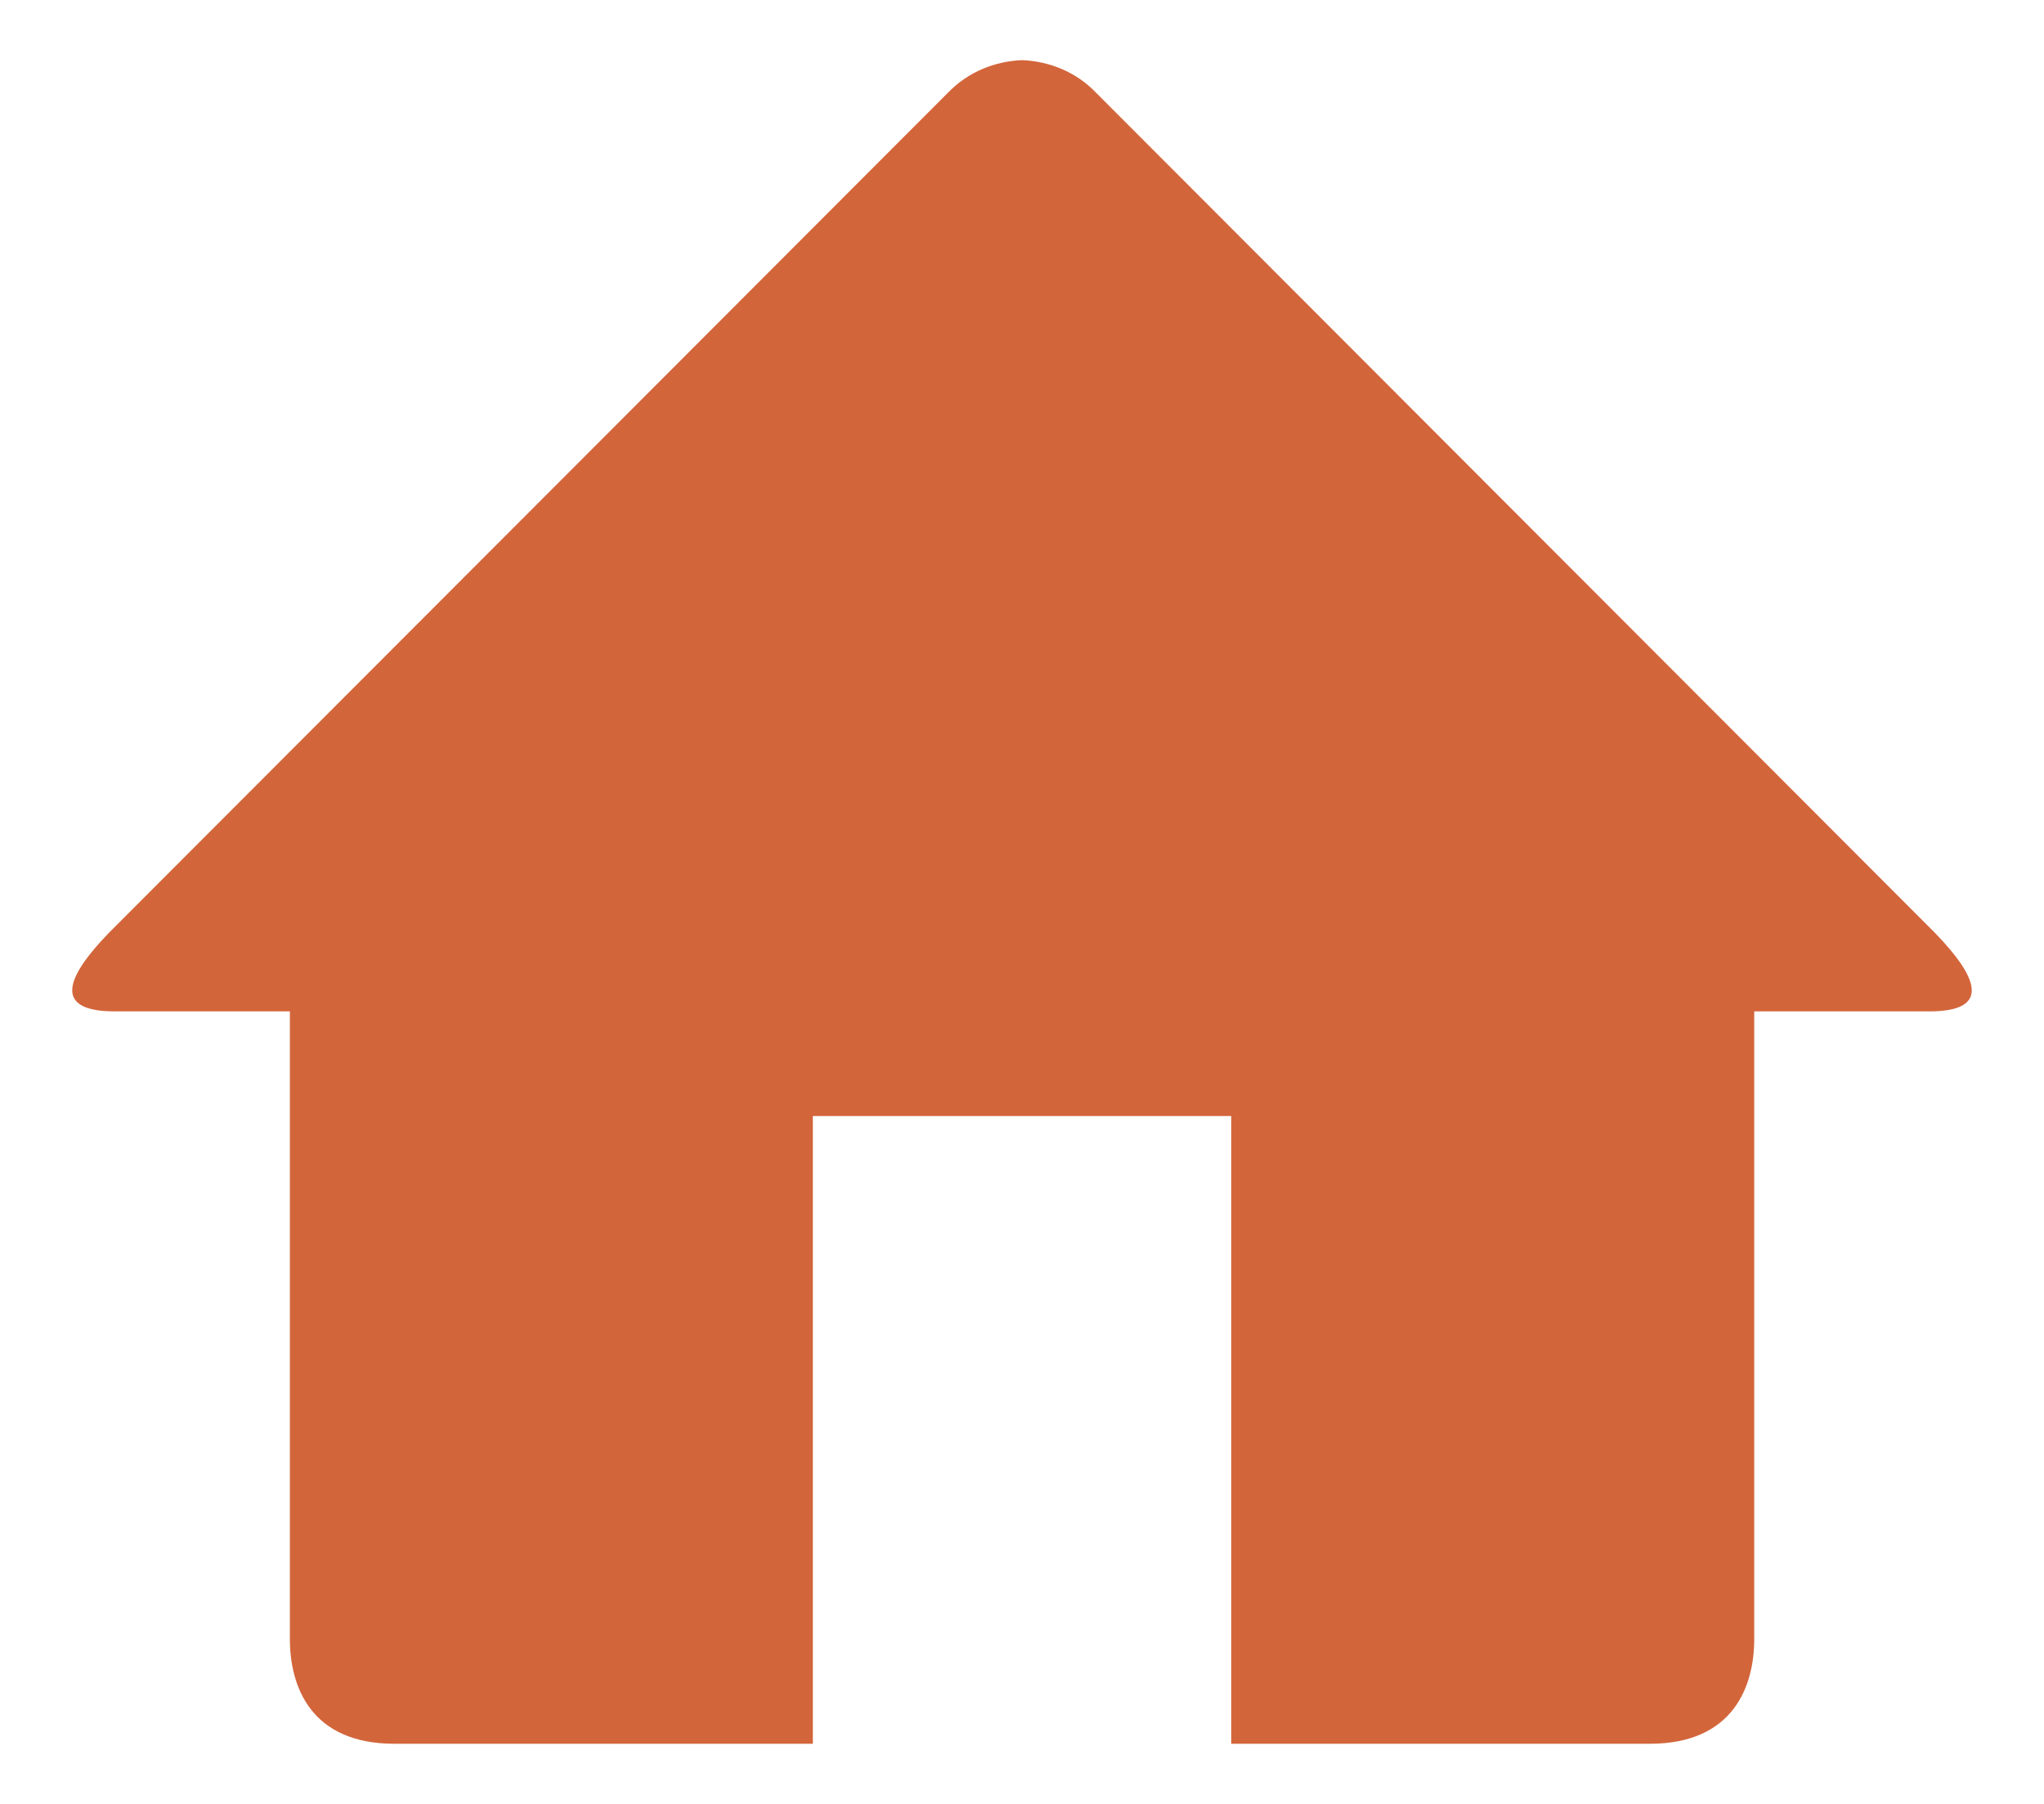
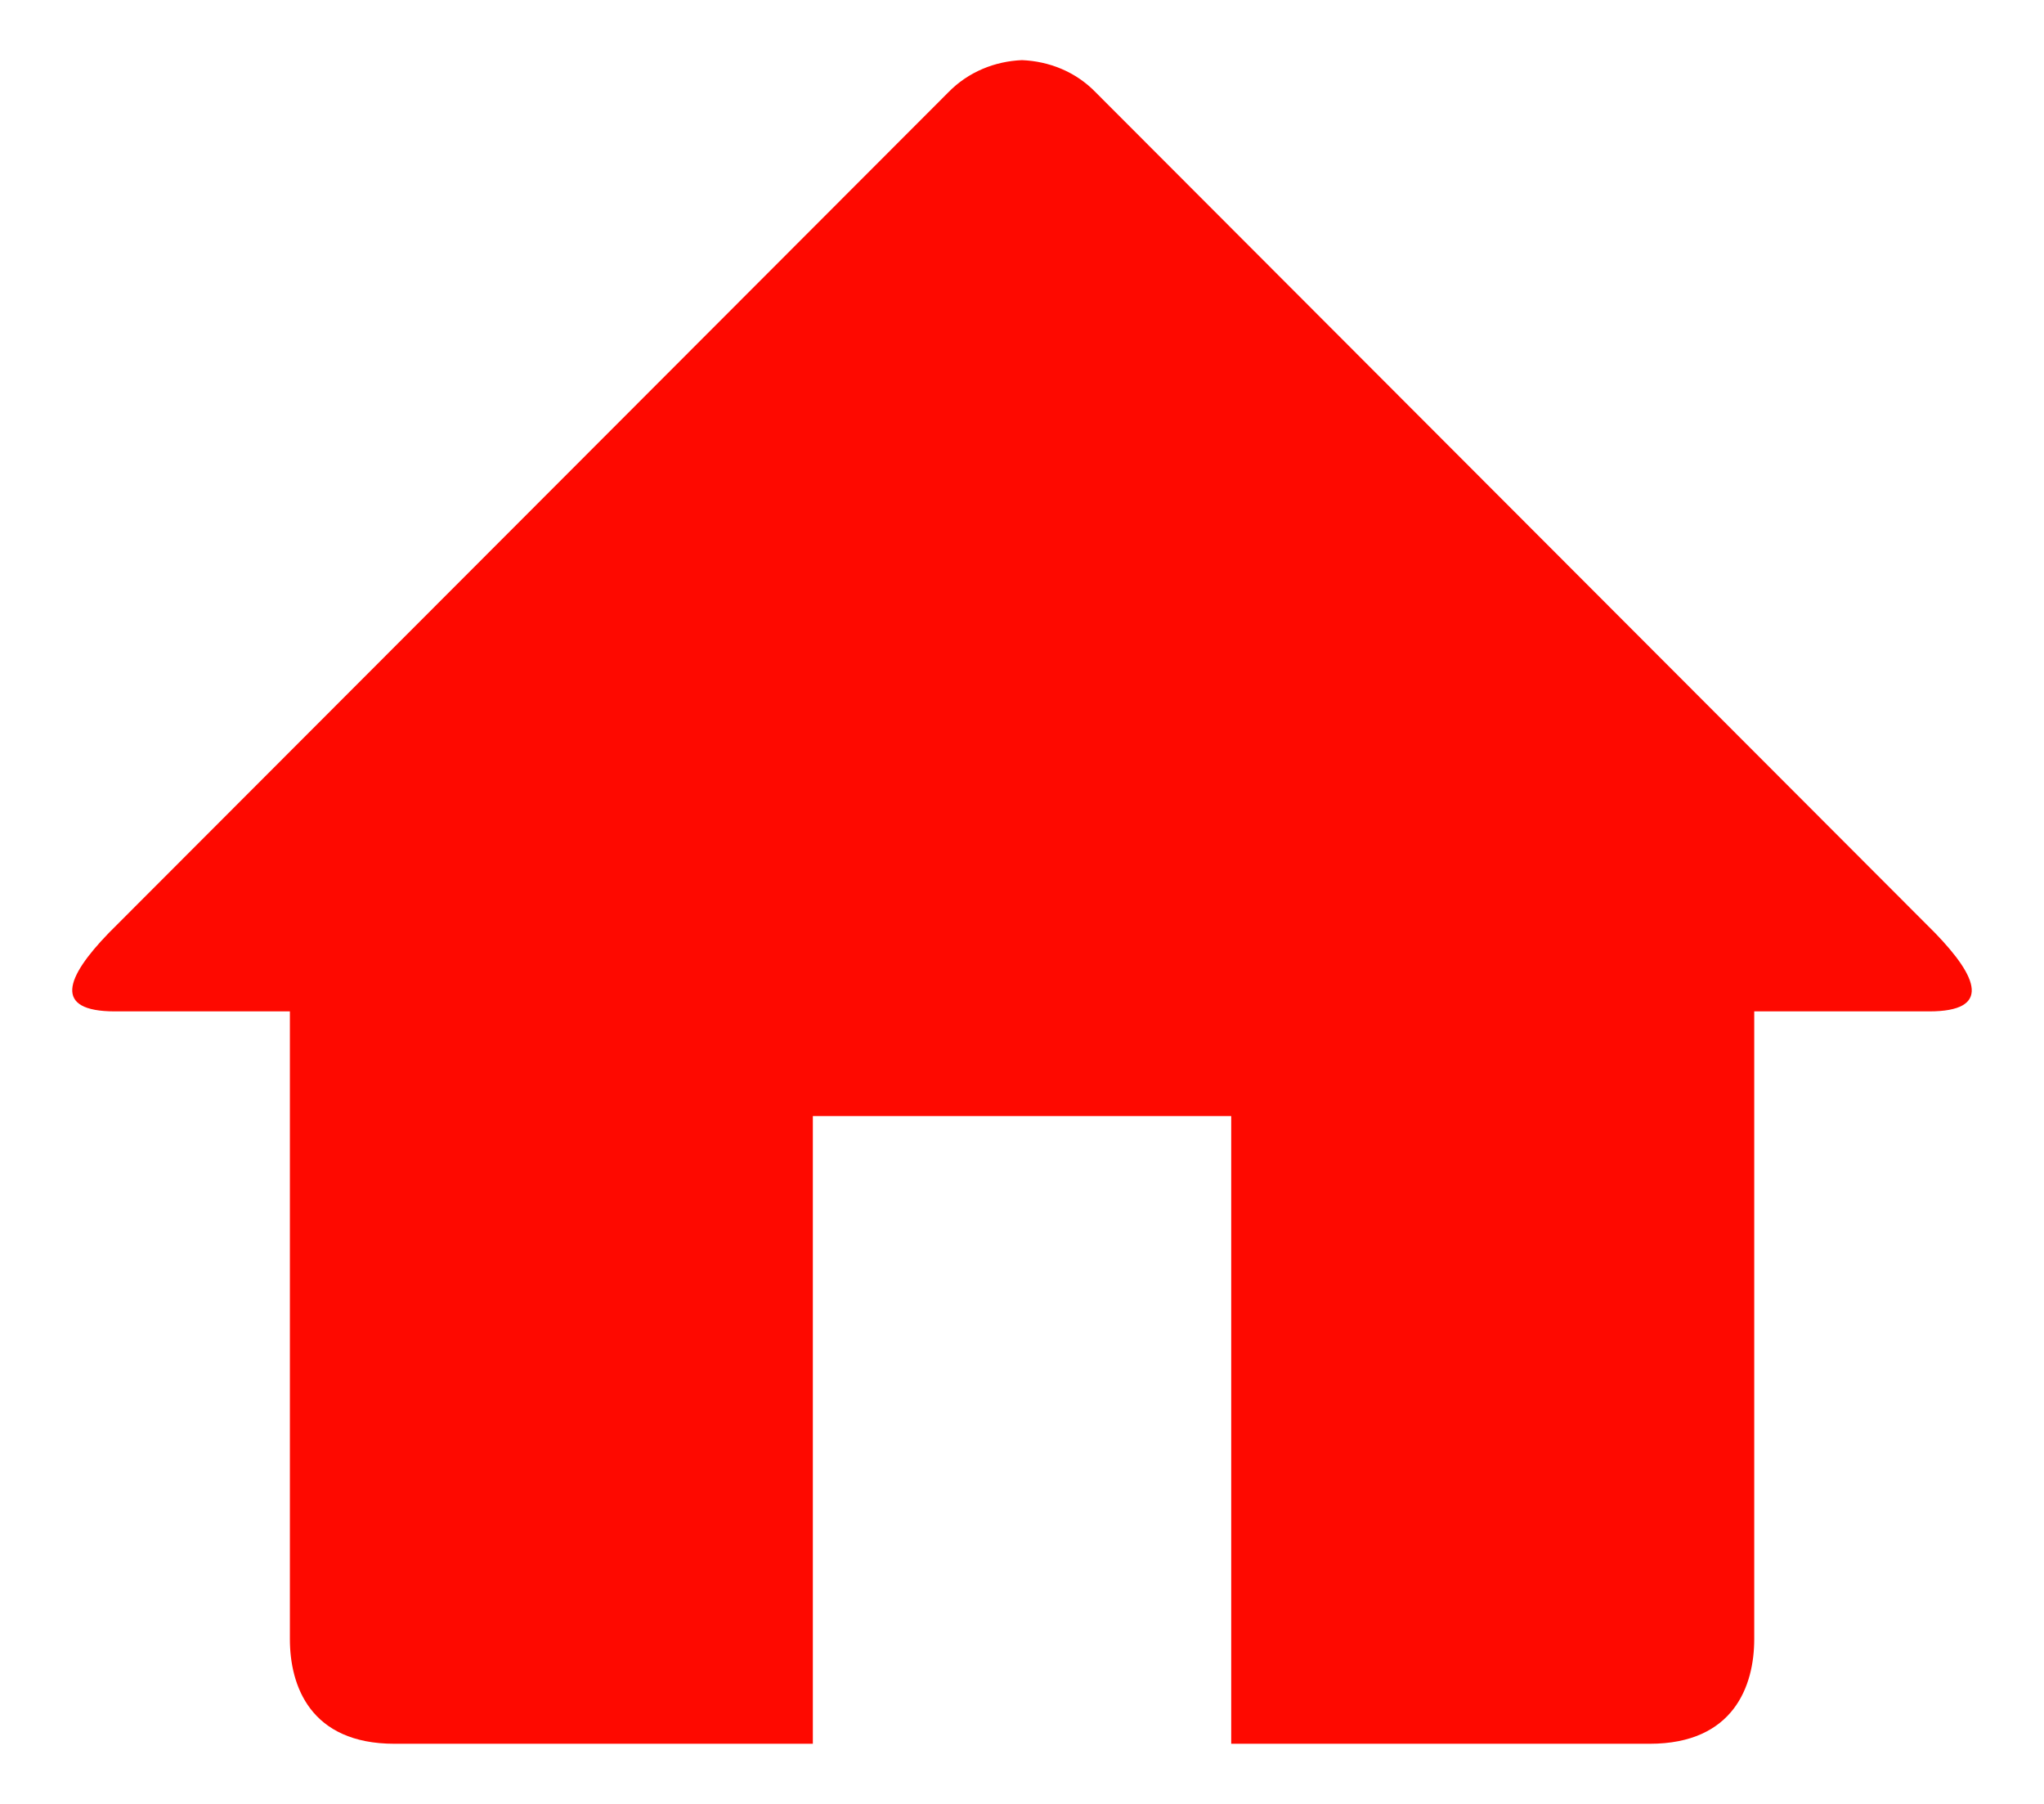
<svg xmlns="http://www.w3.org/2000/svg" version="1.1" id="Layer_1" x="0px" y="0px" width="34px" height="30px" viewBox="0 0 34 30" enable-background="new 0 0 34 30" xml:space="preserve">
-   <path fill="#D3653B" d="M32.089,16.82H29.18V27.26c0,0.772-0.338,1.74-1.739,1.74h-6.961V18.56h-6.959V29H6.562  c-1.404,0-1.74-0.968-1.74-1.74V16.82H1.913c-1.041,0-0.819-0.564-0.106-1.302L15.768,1.542C16.107,1.191,16.553,1.019,17,1  c0.447,0.019,0.893,0.189,1.232,0.542l13.957,13.975C32.904,16.256,33.13,16.82,32.089,16.82z" />
+   <path fill="#fe0900" d="M32.089,16.82H29.18V27.26c0,0.772-0.338,1.74-1.739,1.74h-6.961V18.56h-6.959V29H6.562  c-1.404,0-1.74-0.968-1.74-1.74V16.82H1.913c-1.041,0-0.819-0.564-0.106-1.302L15.768,1.542C16.107,1.191,16.553,1.019,17,1  c0.447,0.019,0.893,0.189,1.232,0.542l13.957,13.975C32.904,16.256,33.13,16.82,32.089,16.82z" />
</svg>
